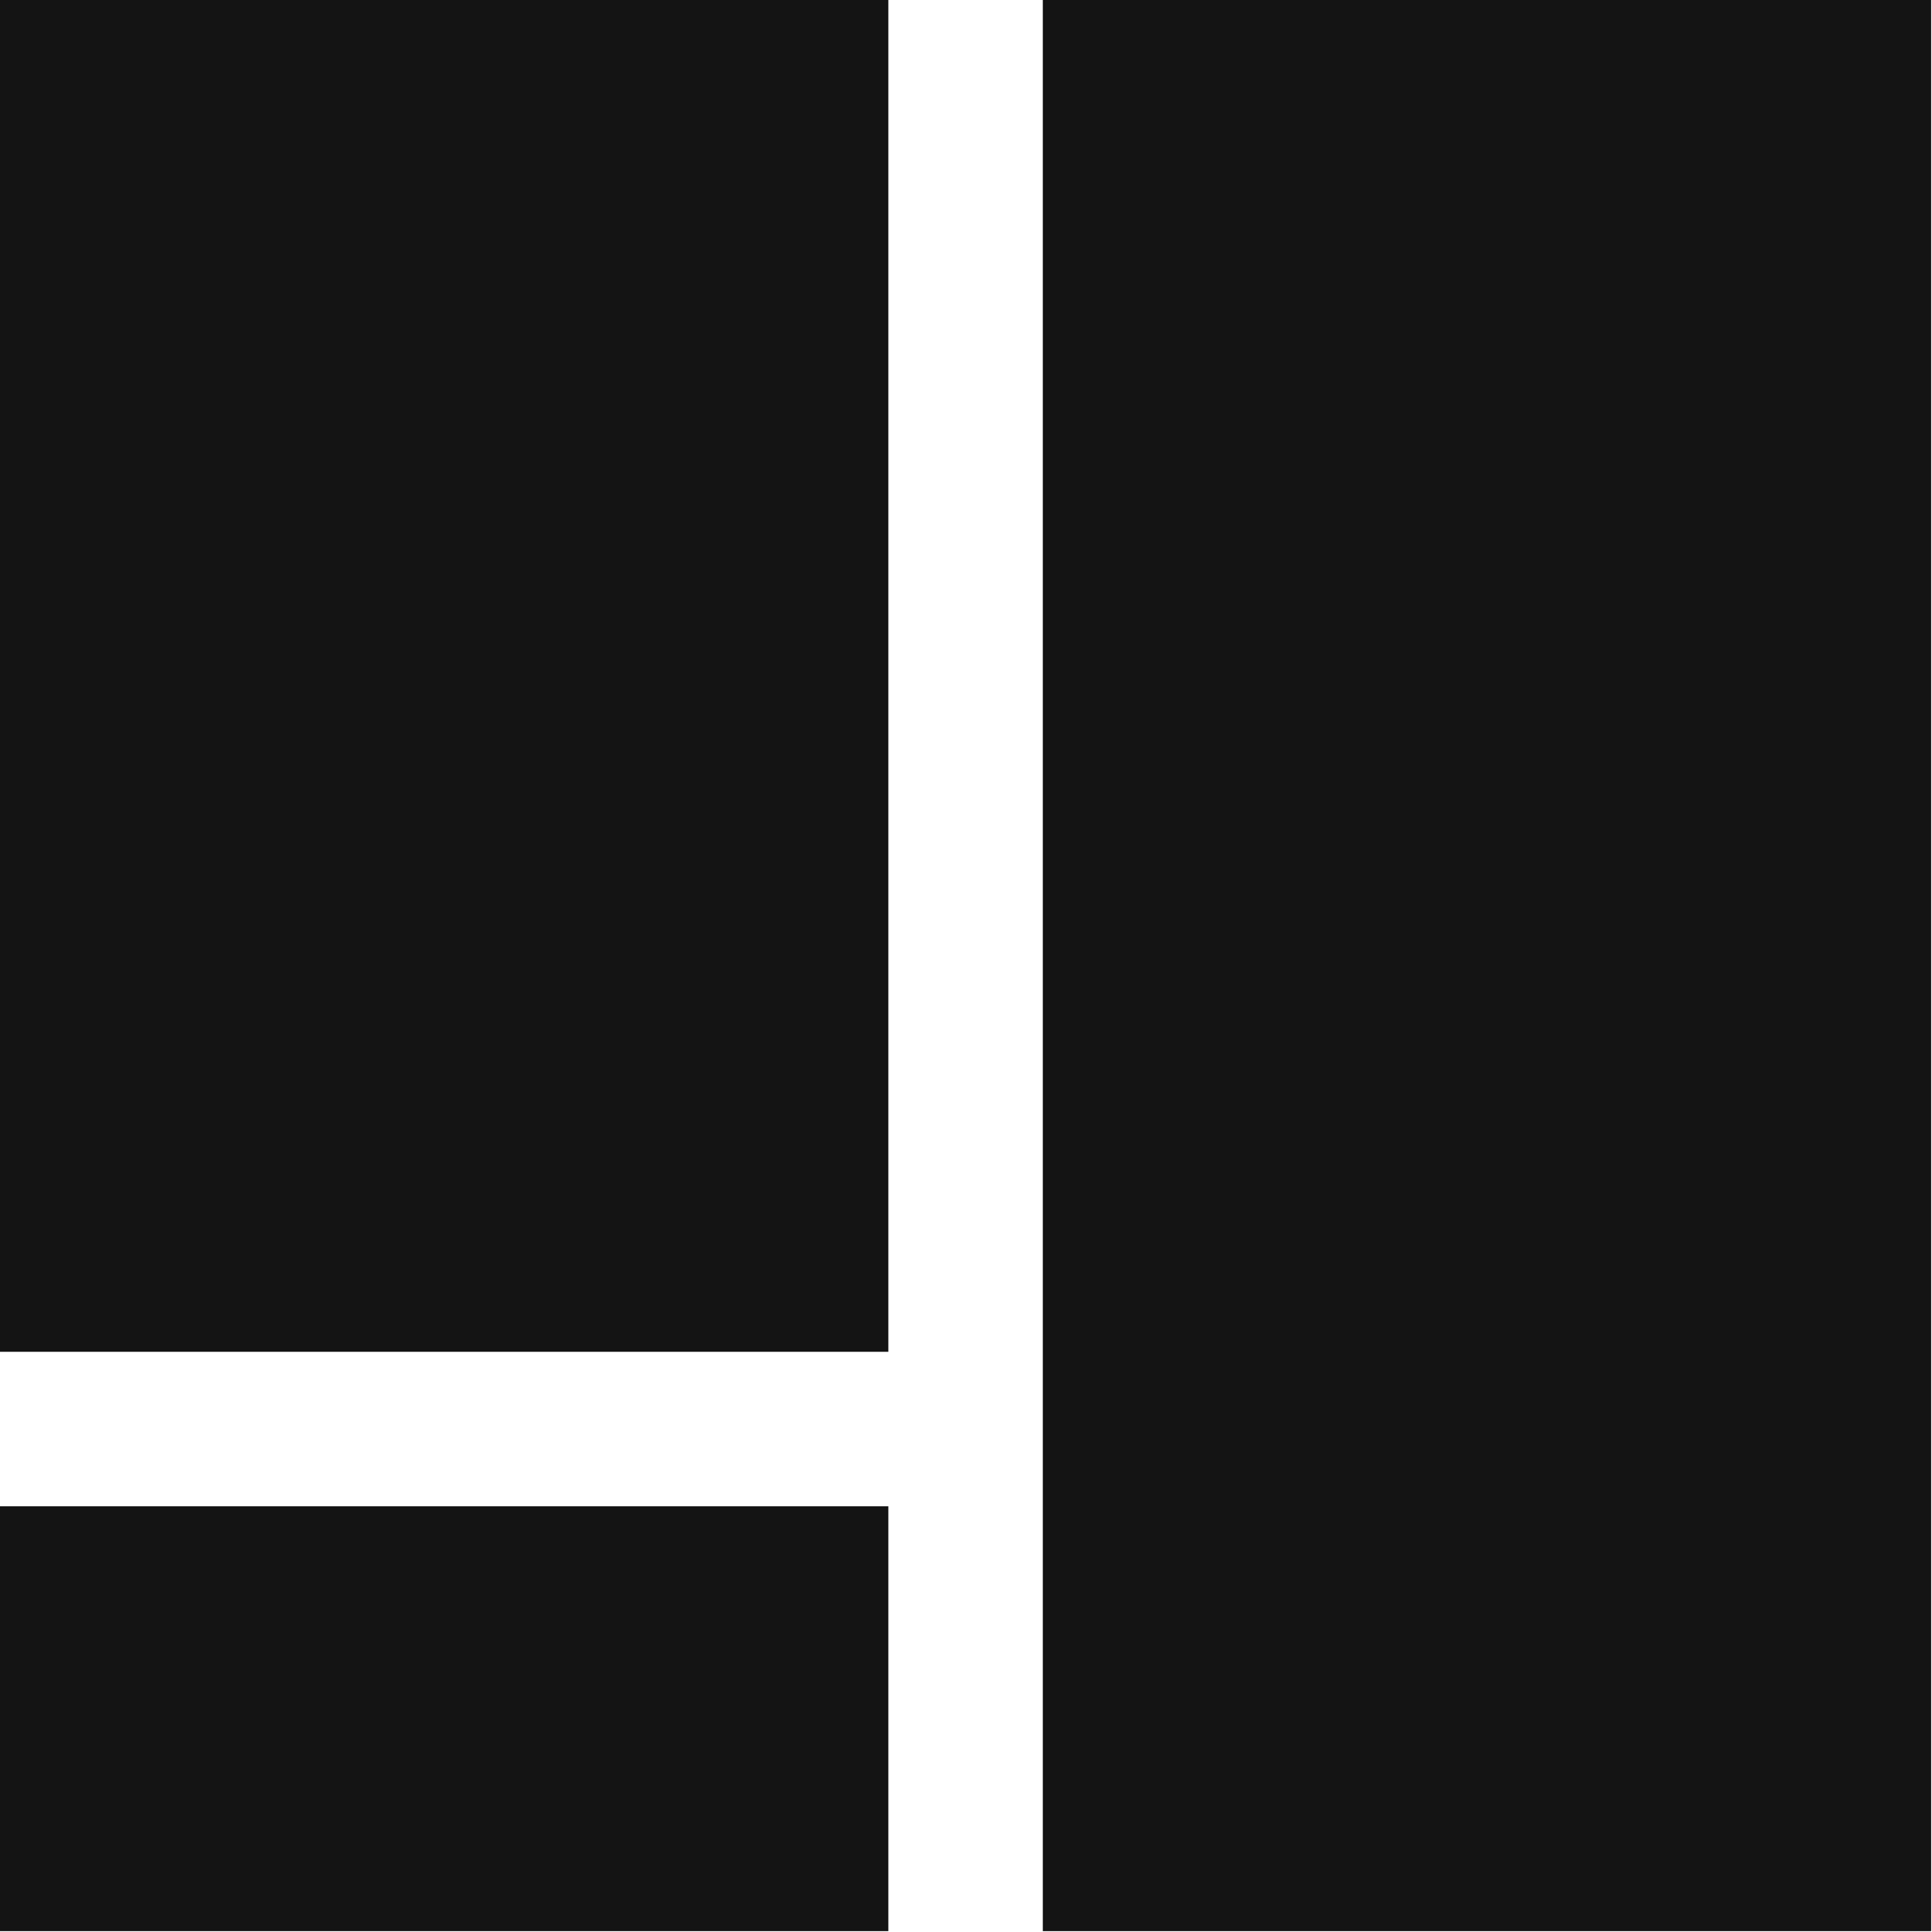
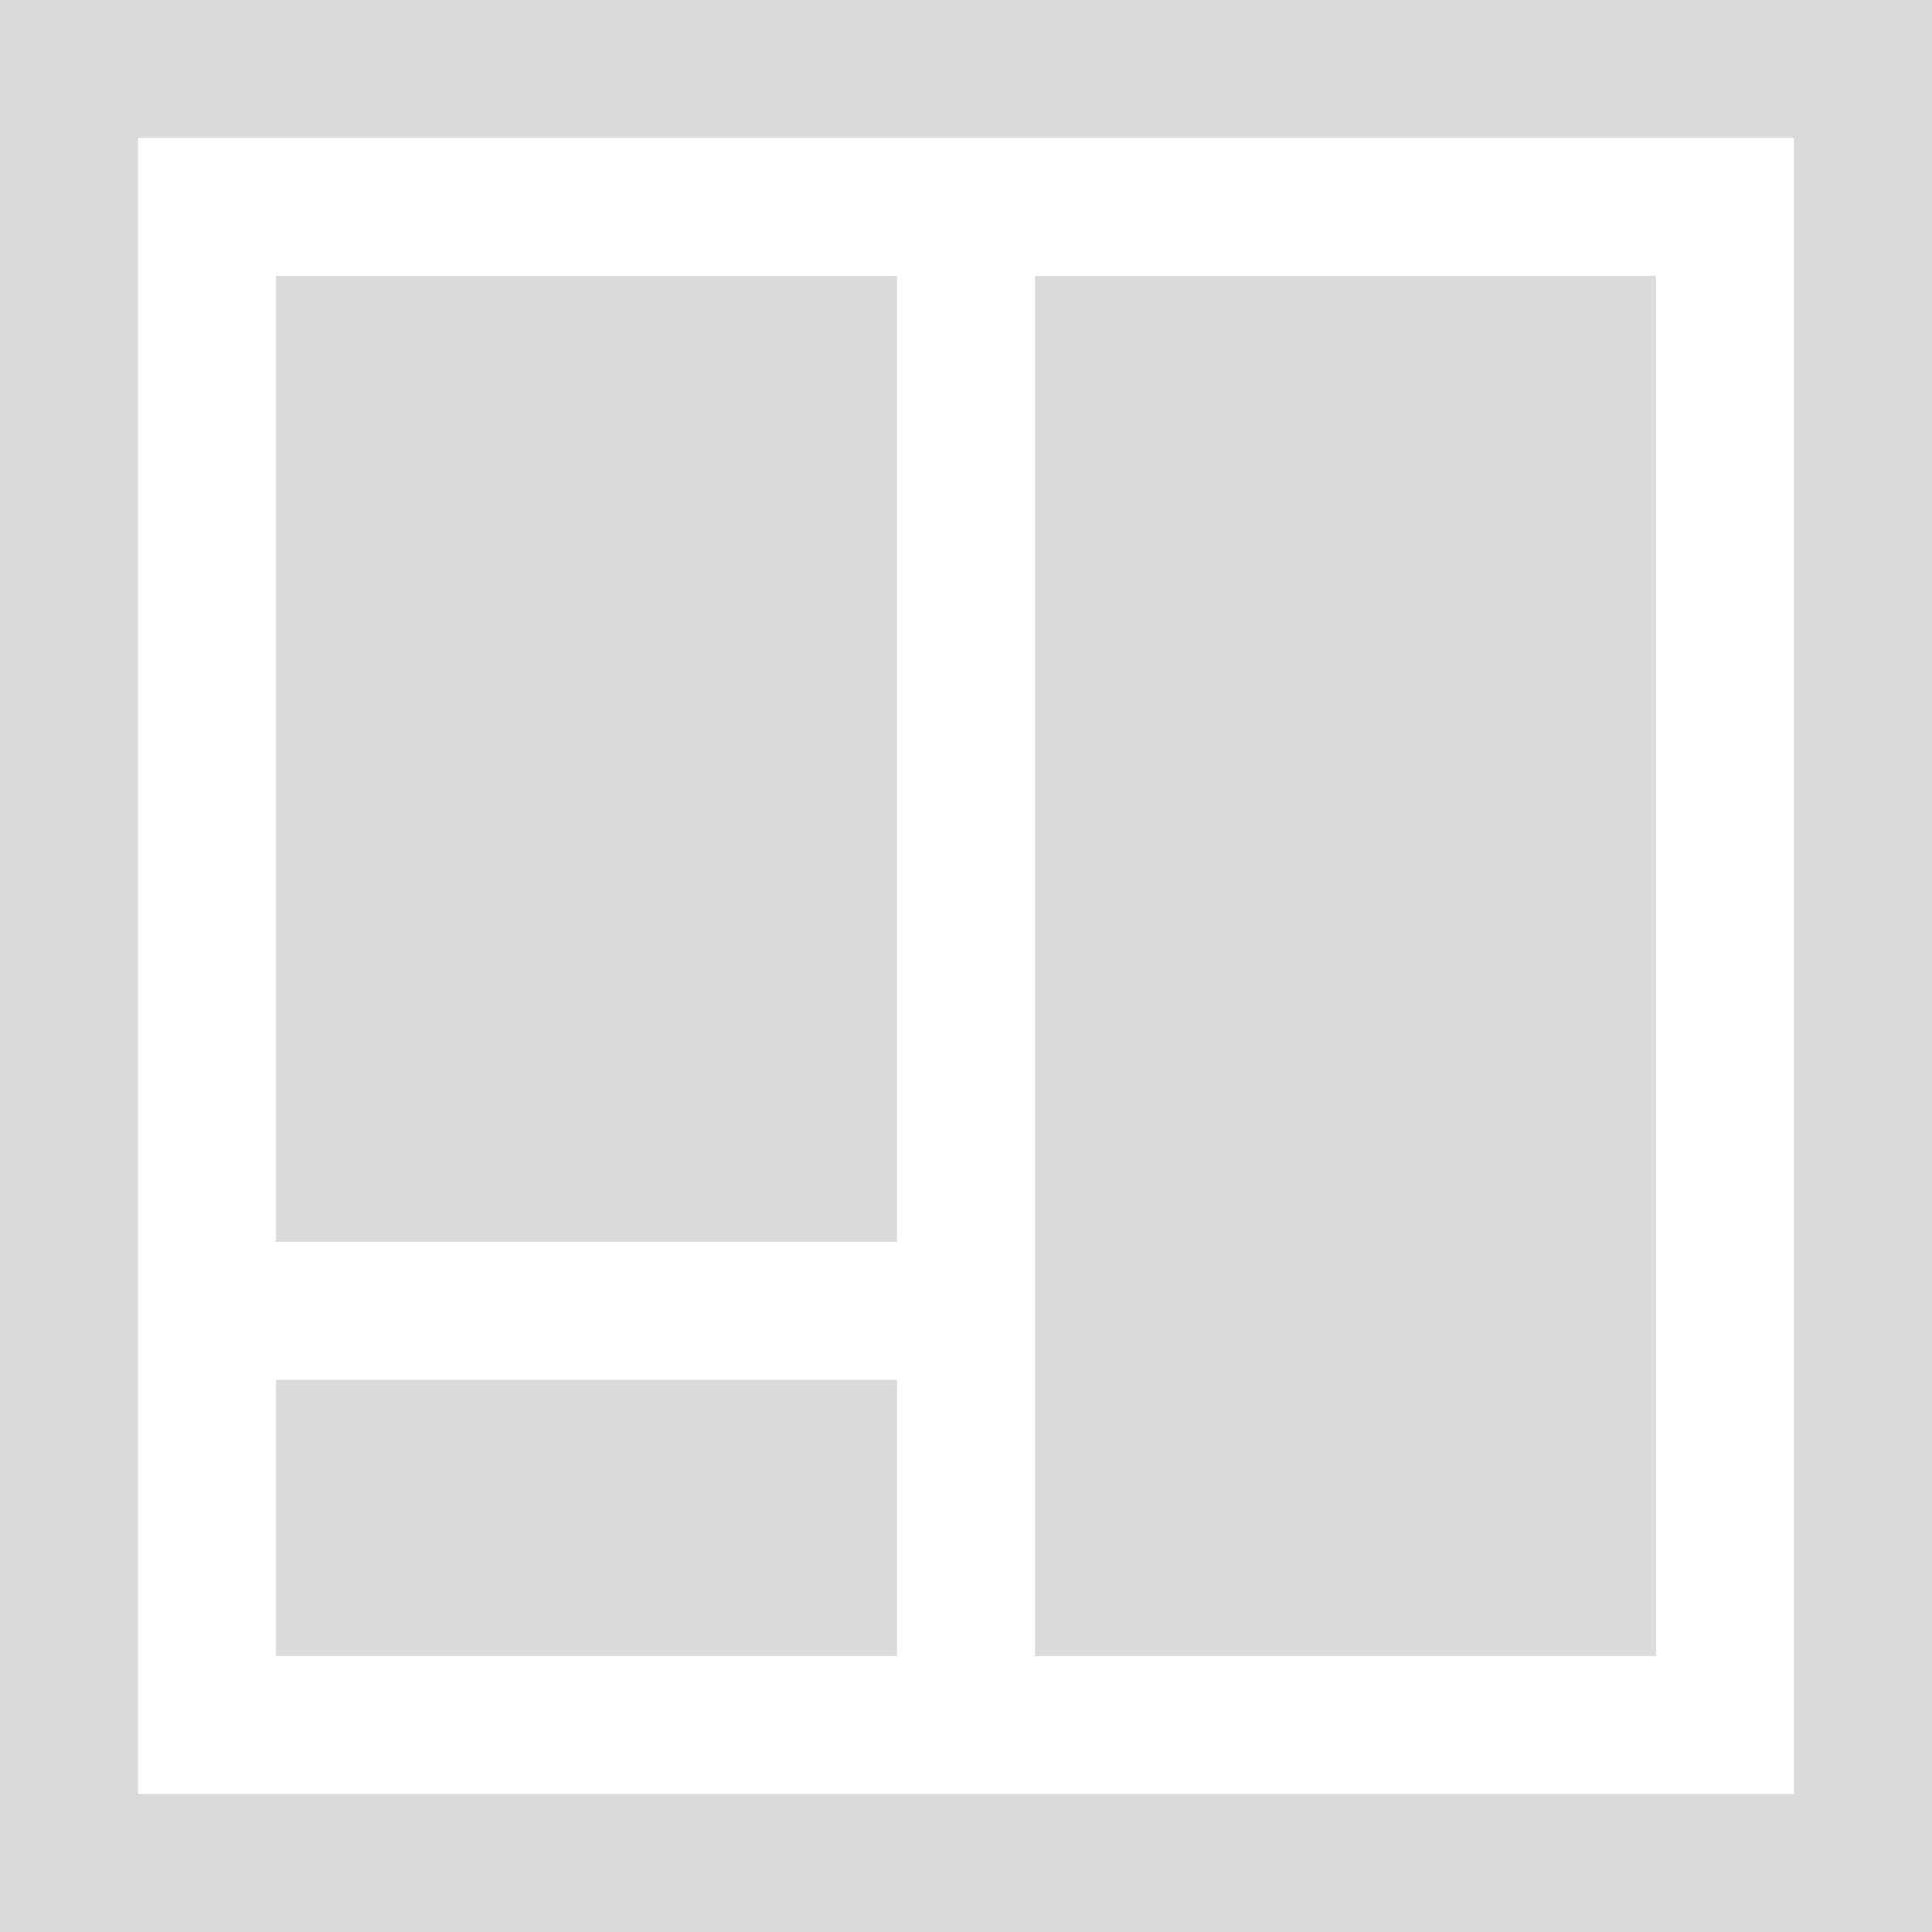
- <svg xmlns="http://www.w3.org/2000/svg" version="1.1" id="Ebene_1" x="0px" y="0px" width="70.87px" height="70.87px" viewBox="0 0 70.87 70.87" enable-background="new 0 0 70.87 70.87" xml:space="preserve">
-   <rect x="38.269" fill="#141414" width="32.598" height="70.866" />
-   <rect x="0" y="0" fill="#141414" width="32.598" height="49.606" />
-   <rect x="0" y="55.275" fill="#141414" width="32.598" height="15.591" />
+ <svg xmlns="http://www.w3.org/2000/svg" version="1.1" id="Ebene_1" x="0px" y="0px" width="79.37px" height="79.37px" viewBox="0 0 79.37 79.37" enable-background="new 0 0 79.37 79.37" xml:space="preserve">
+   <g>
+     <path fill="#DADADA" d="M0,0v79.37h79.37V0H0z M73.701,73.701H5.669V5.669h68.031V73.701z" />
+     <rect x="11.339" y="11.339" fill="#DADADA" width="25.512" height="39.685" />
+     <rect x="42.52" y="11.339" fill="#DADADA" width="25.512" height="56.693" />
+     <rect x="11.339" y="56.693" fill="#DADADA" width="25.512" height="11.339" />
+   </g>
</svg>
